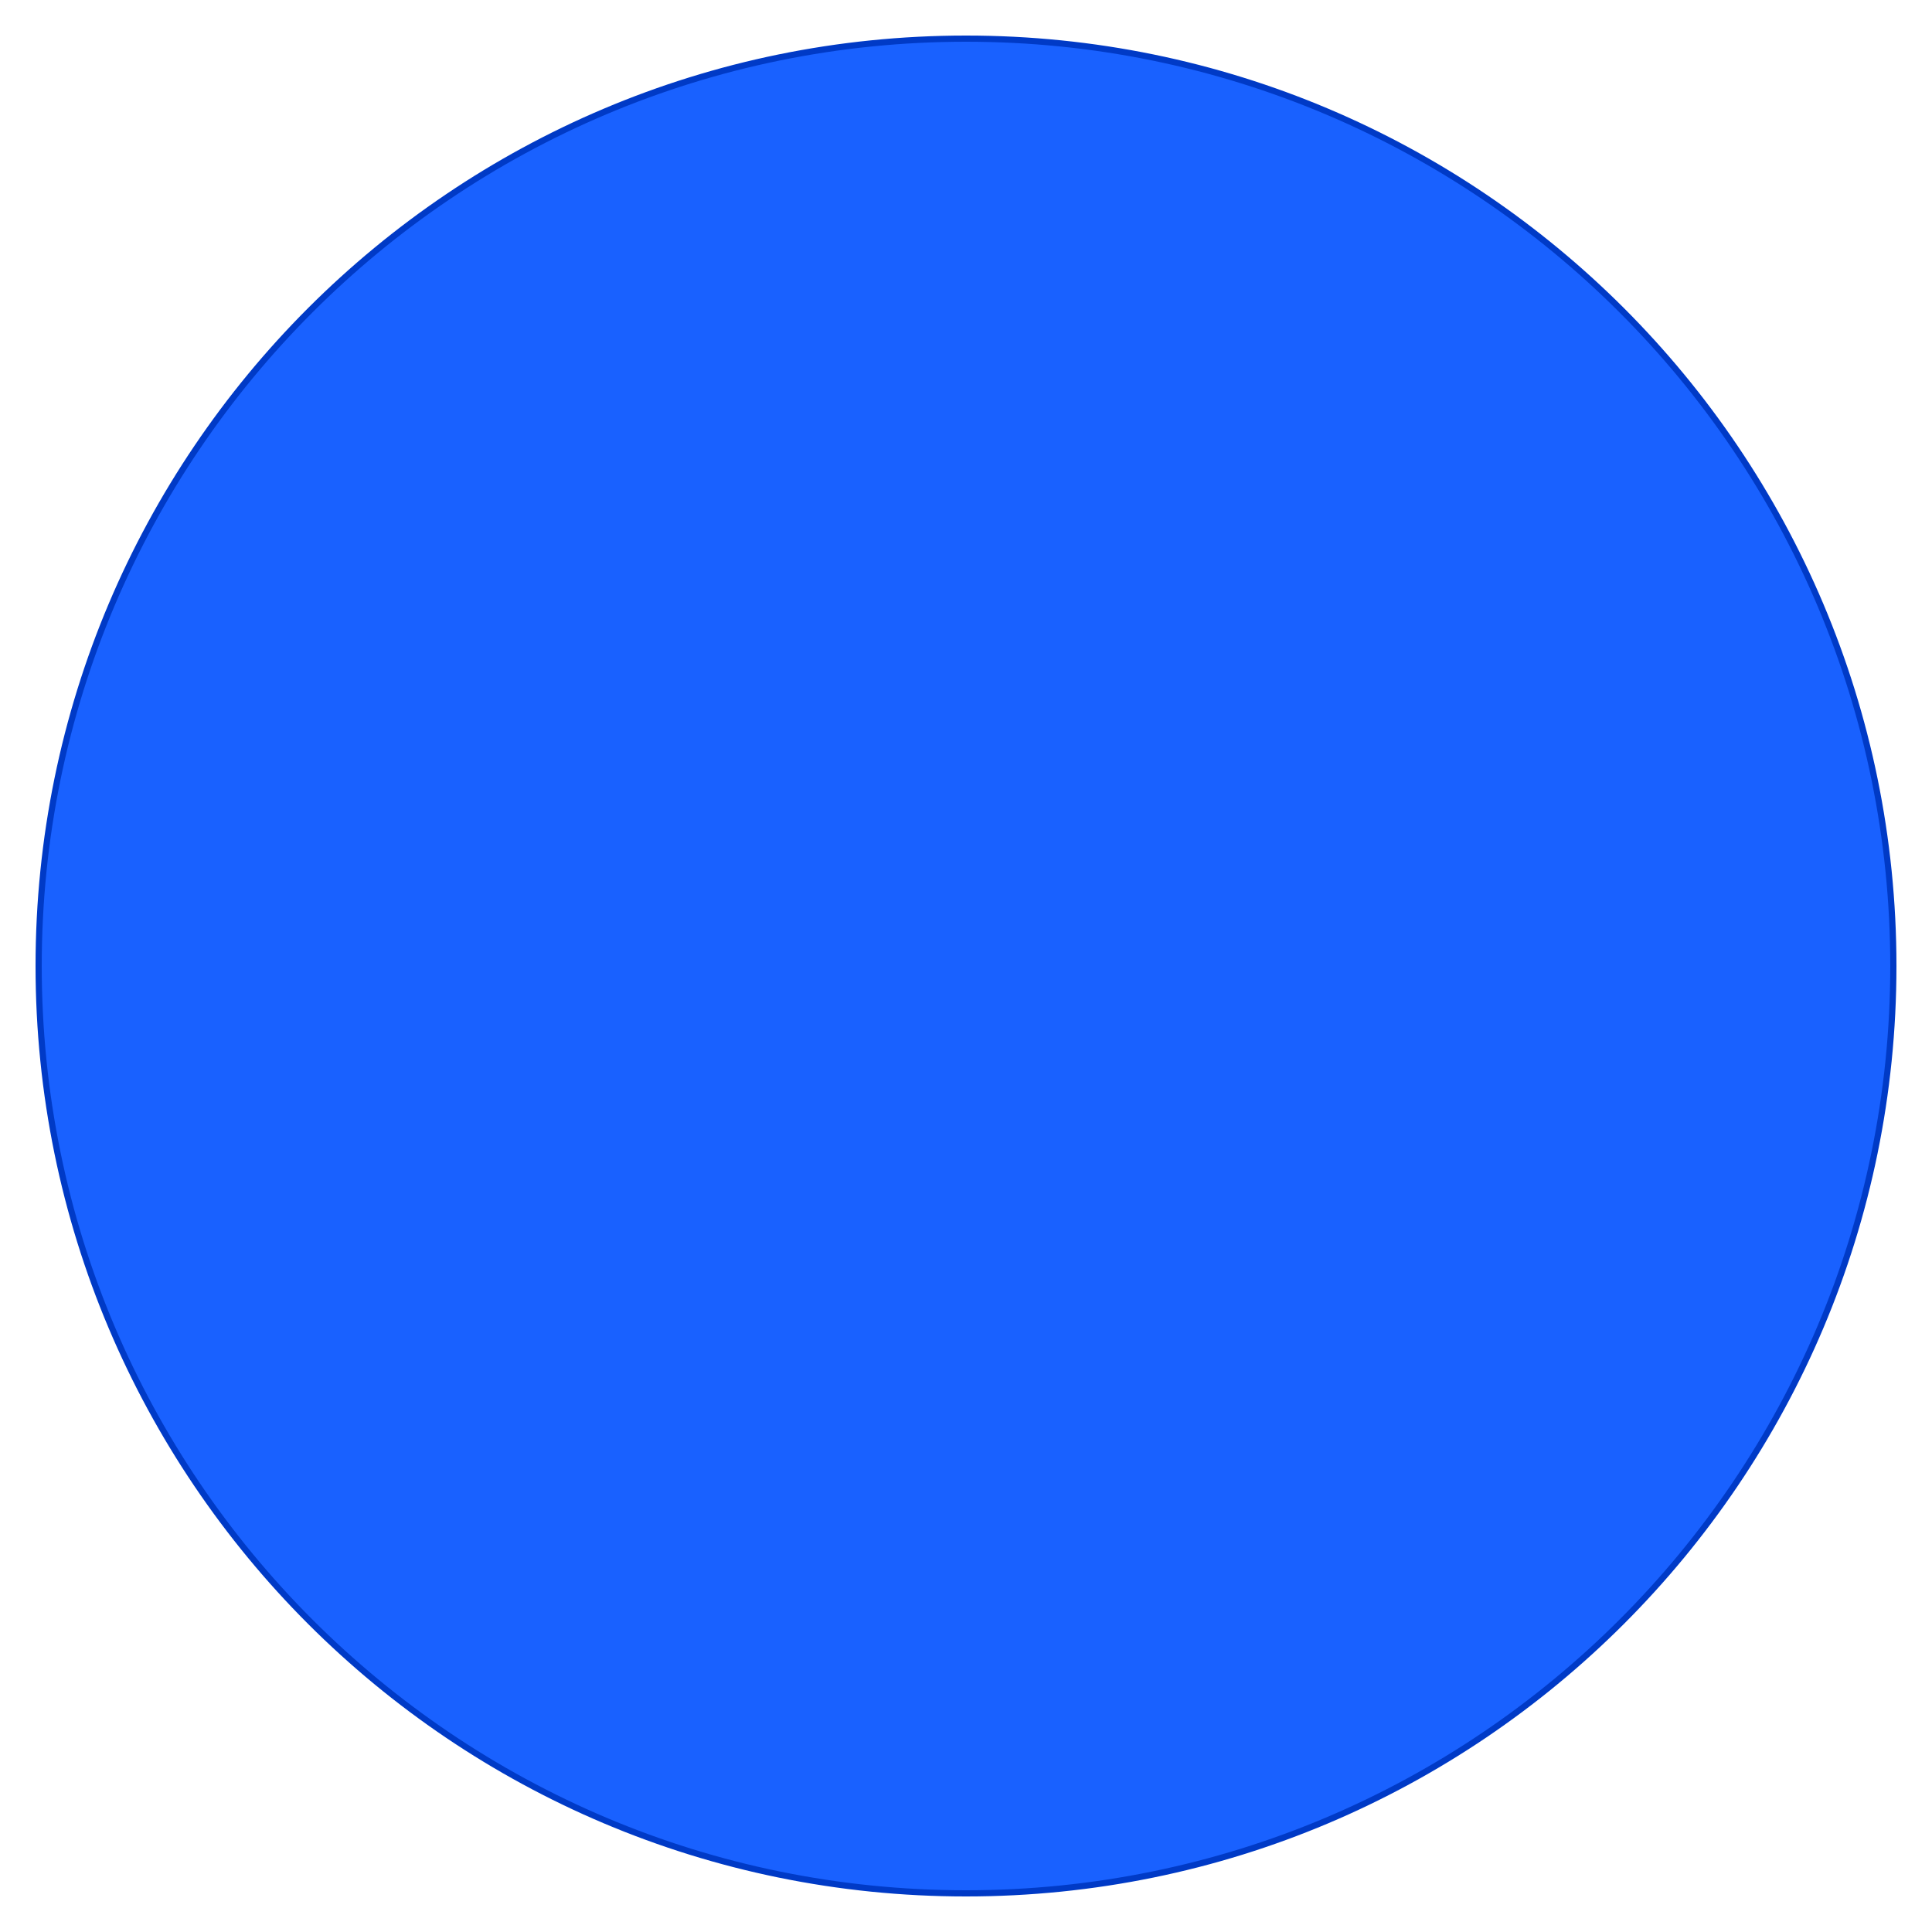
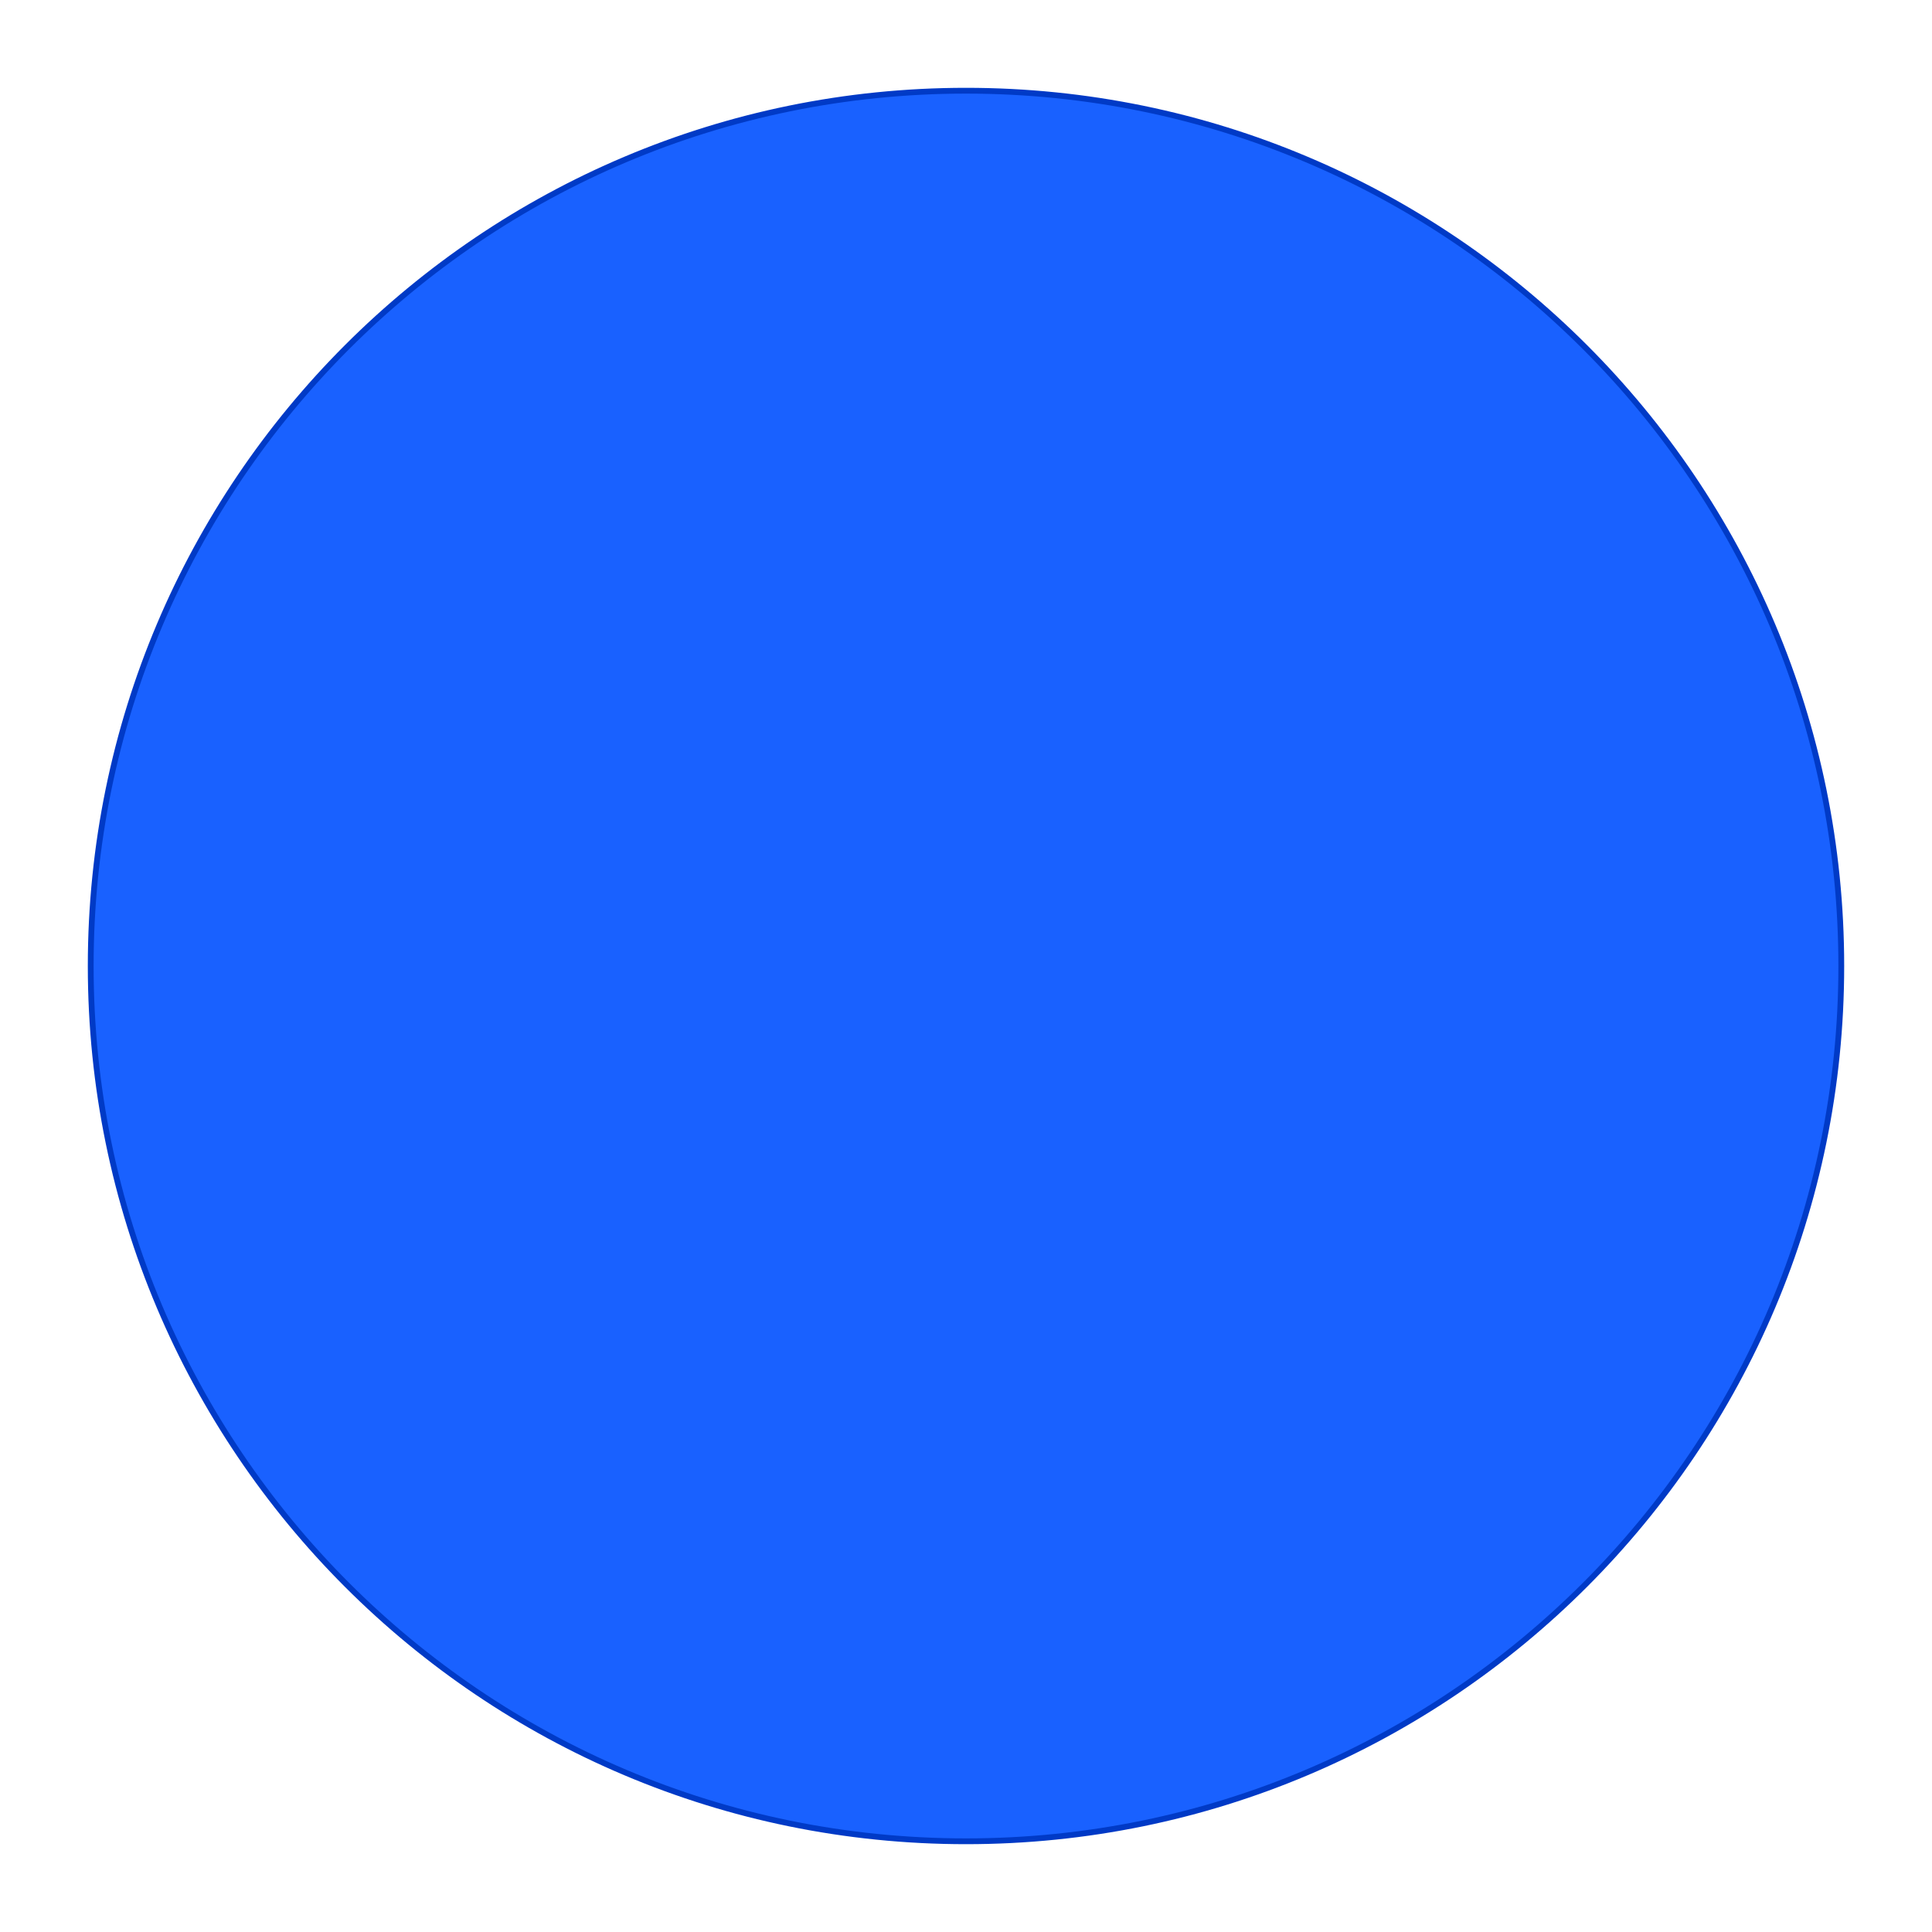
- <svg xmlns="http://www.w3.org/2000/svg" version="1.1" id="svg2" viewBox="0 0 312.5 312.5" height="250pt" width="250pt">
-   <defs id="defs4" />
-   <circle style="fill:#1961ff;fill-opacity:1;stroke:#003ac6;stroke-width:1;stroke-linecap:round;stroke-linejoin:round;stroke-miterlimit:4;stroke-dasharray:none;stroke-opacity:1" id="path4897" cx="156.25" cy="156.25" r="150" />
+ <svg xmlns="http://www.w3.org/2000/svg" width="22" height="22" version="1.1" viewBox="0 0 22 22">
+   <circle style="fill:#1961ff;fill-opacity:1;stroke:#003ac6;stroke-width:0.066;stroke-linecap:round;stroke-linejoin:round;stroke-miterlimit:4;stroke-dasharray:none;stroke-opacity:1" id="path4897" cx="11" cy="11" r="9.967" />
</svg>
